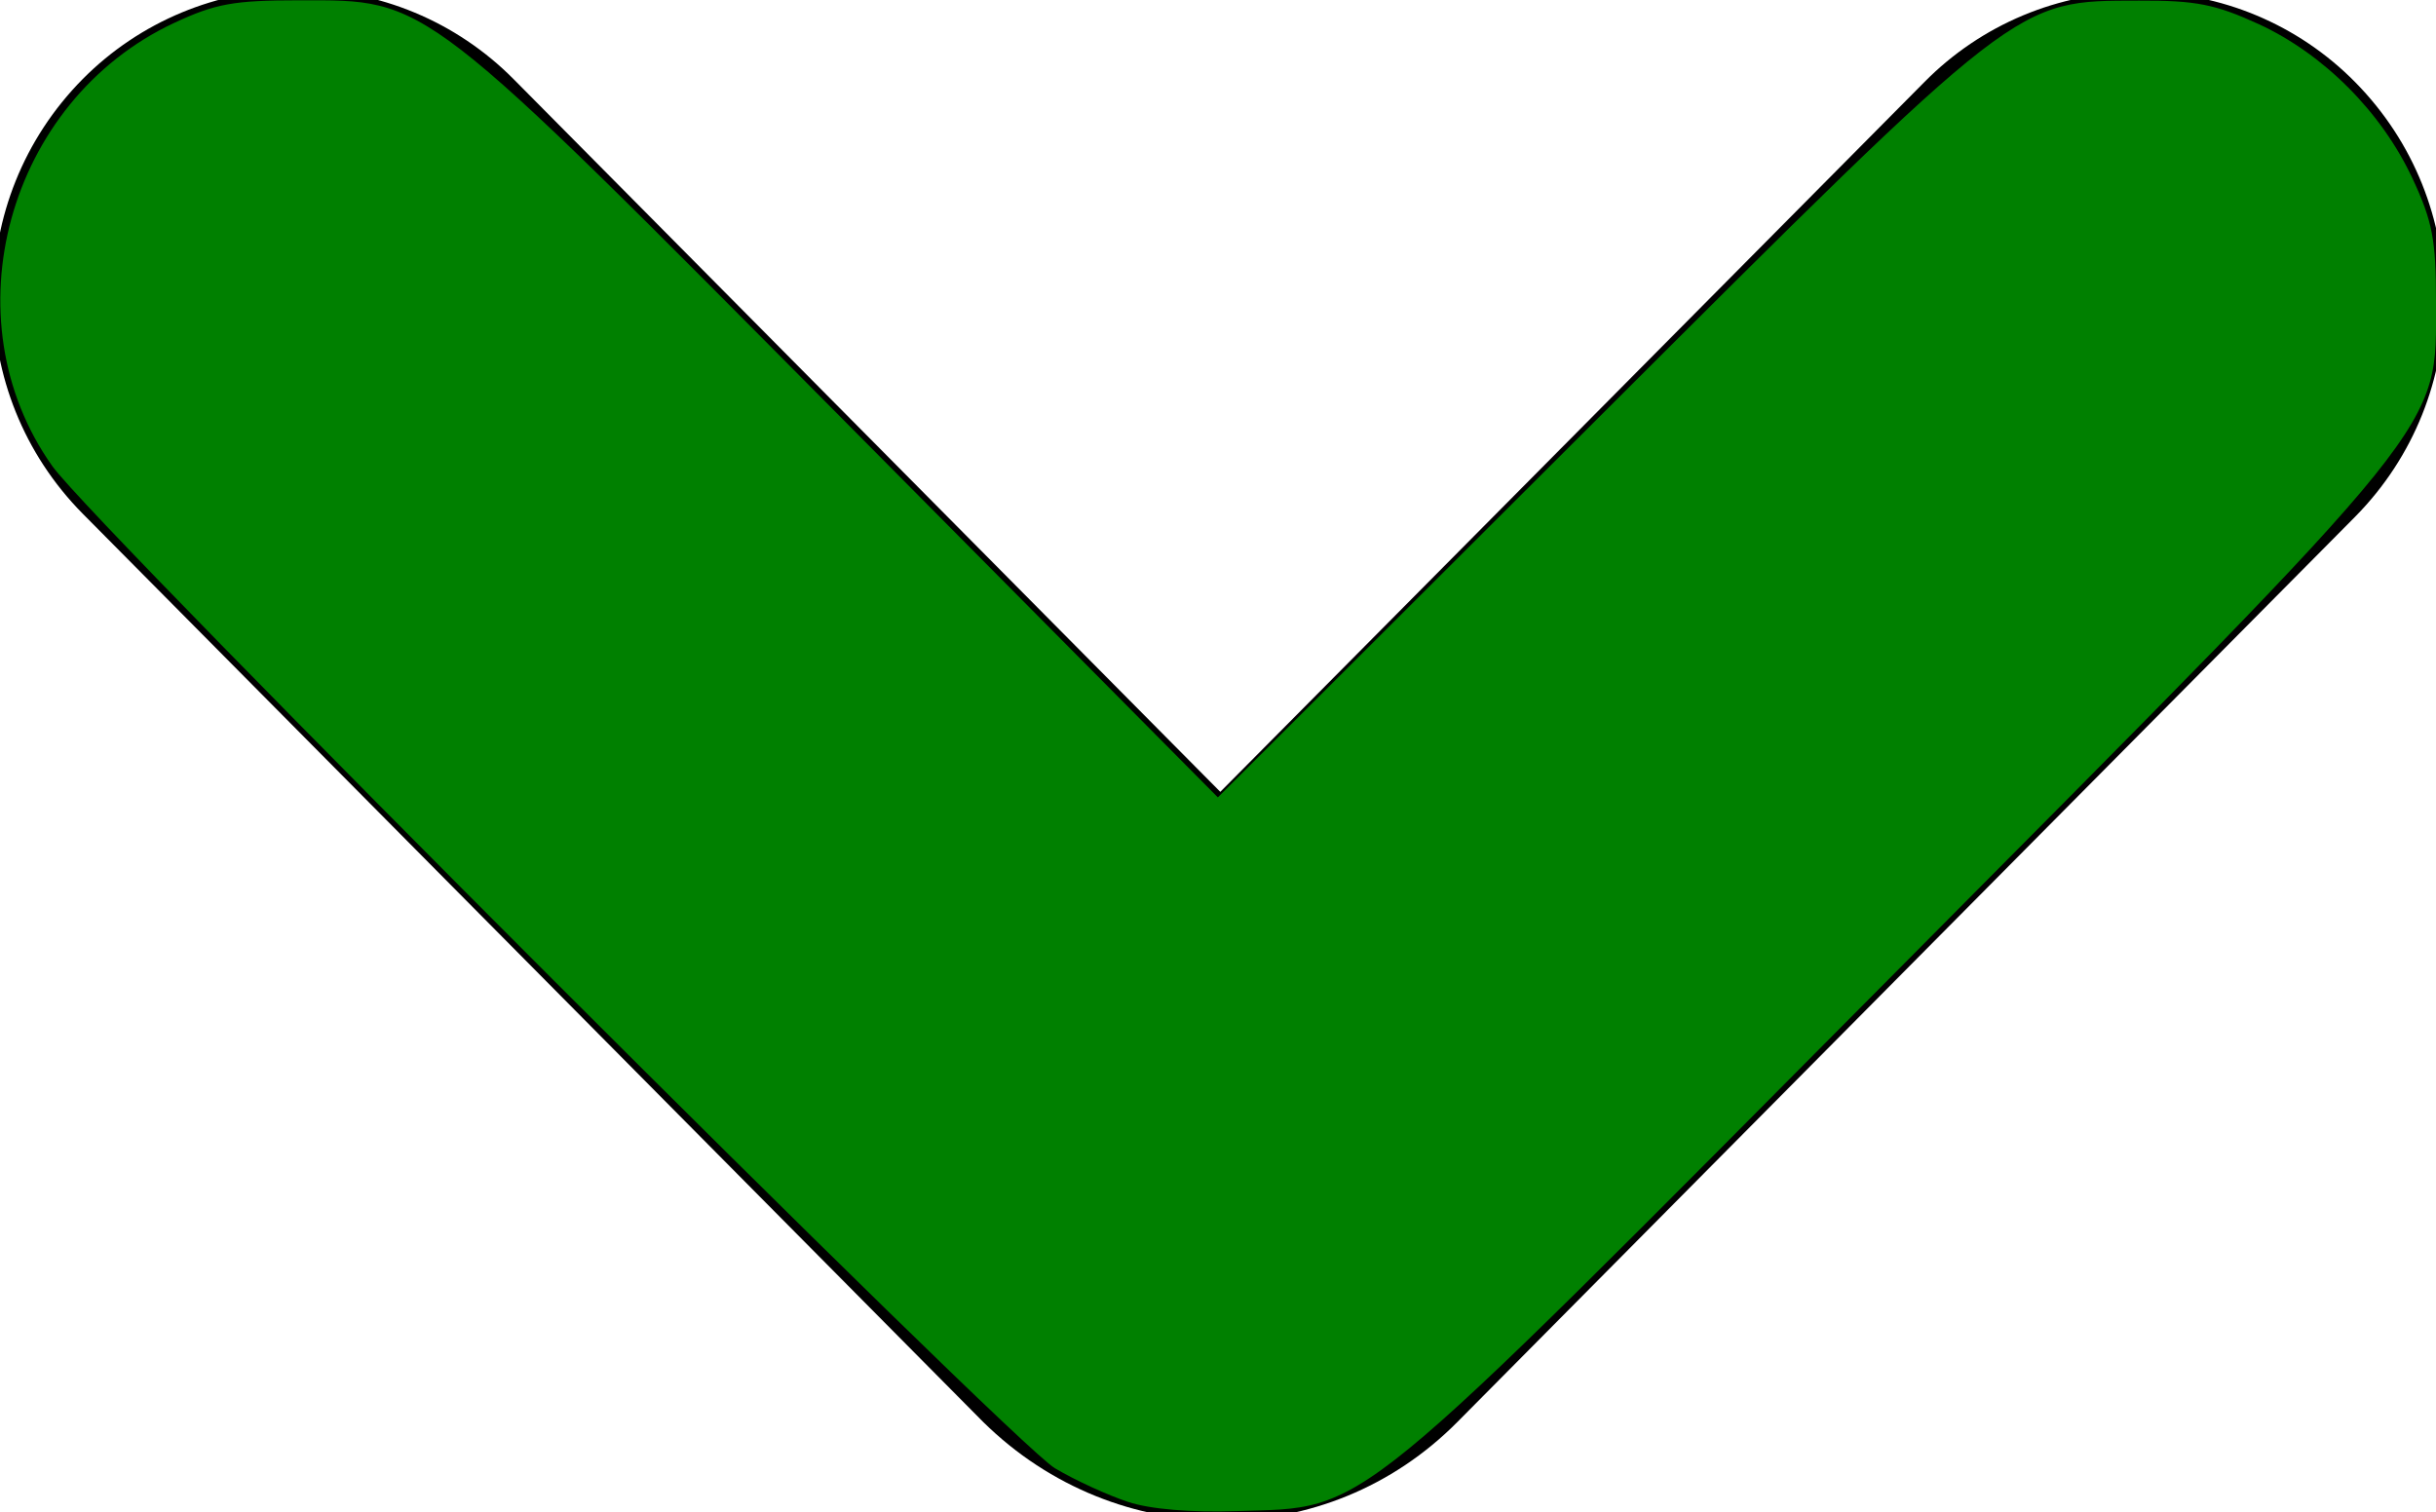
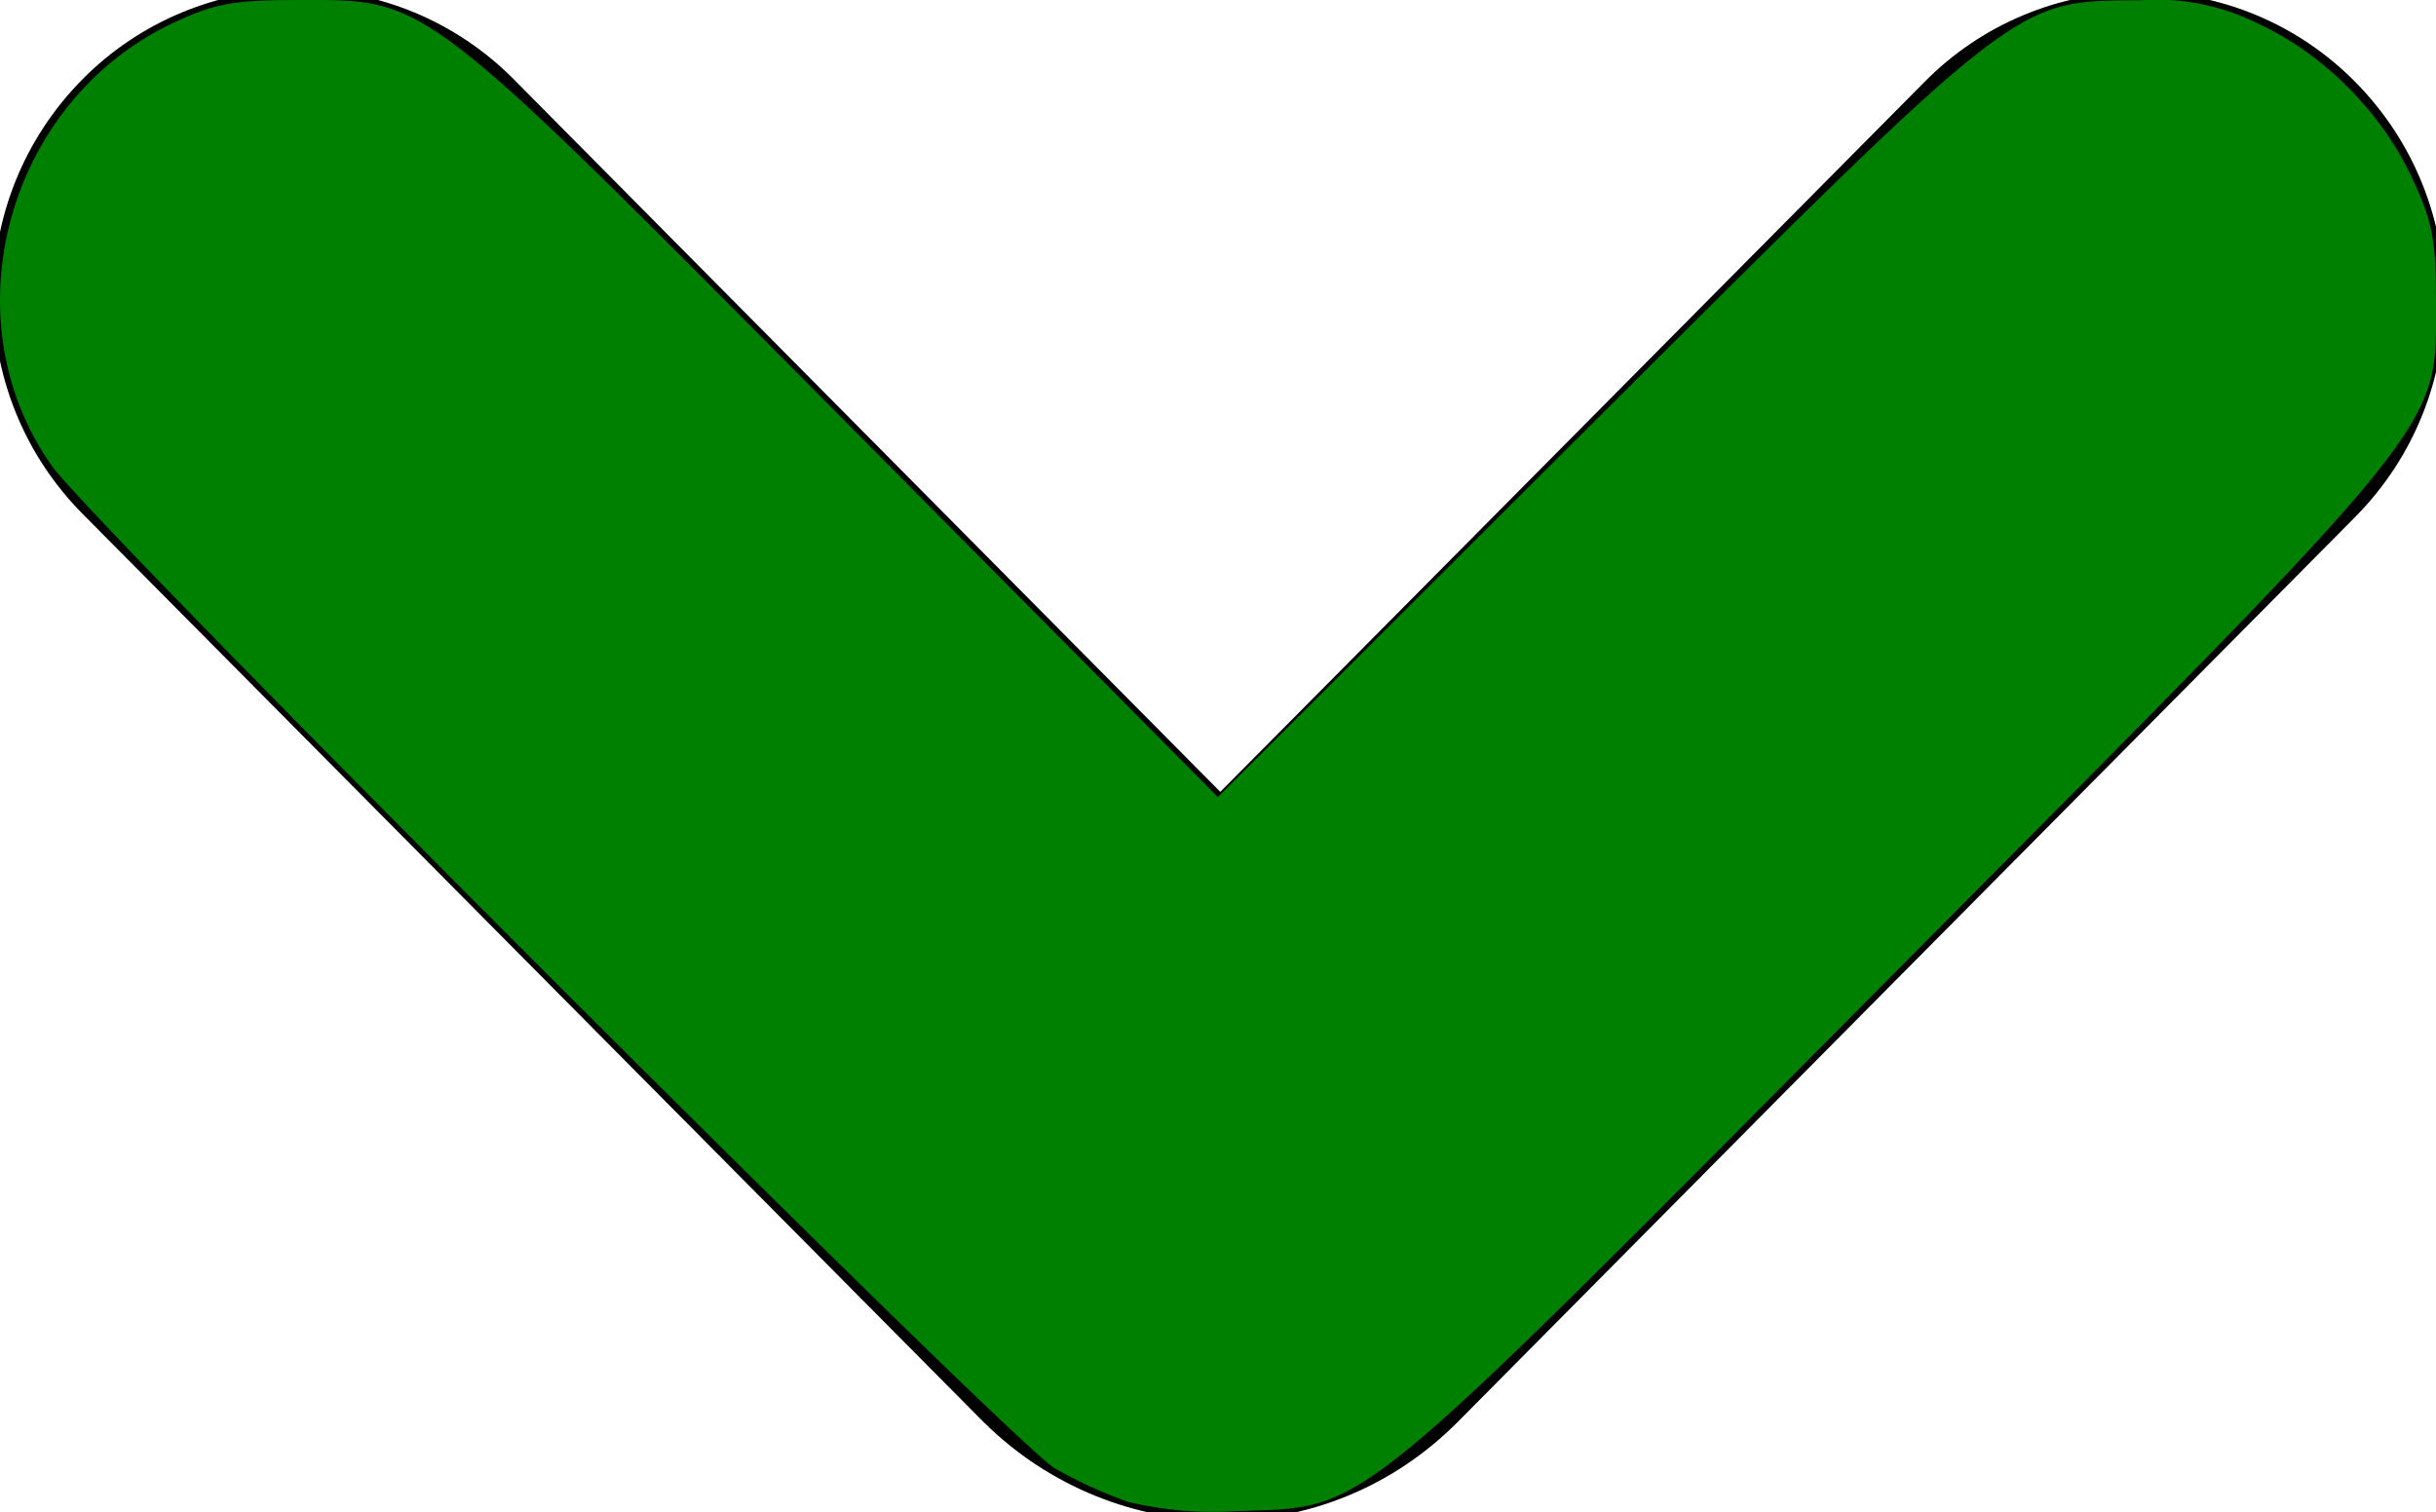
- <svg xmlns="http://www.w3.org/2000/svg" width="7.951" height="4.934" viewBox="0 0 7.951 4.934" role="presentation" version="1.1" id="svg51">
-   <defs id="defs55" />
-   <path d="m 0.27,0.258 a 1.009,1.009 0 0 0 0,1.419 l 2.939,2.965 c 0.218,0.215 0.5,0.322 0.779,0.322 0.279,0 0.556,-0.107 0.769,-0.322 l 2.93,-2.955 a 1.01,1.01 0 0 0 0,-1.419 0.987,0.987 0 0 0 -1.406,0 l -2.298,2.317 -2.307,-2.327 a 0.99,0.99 0 0 0 -1.406,0 z" fill="currentColor" fill-rule="evenodd" id="path49" />
-   <path style="fill:#008000;stroke-width:0.028" d="m 3.682,4.903 c -0.064,-0.021 -0.172,-0.07 -0.239,-0.11 -0.138,-0.081 -3.132,-3.074 -3.272,-3.271 -0.342,-0.481 -0.147,-1.192 0.397,-1.447 0.135,-0.063 0.195,-0.074 0.407,-0.074 0.427,0 0.391,-0.028 1.79,1.382 l 1.21,1.22 1.227,-1.224 c 1.399,-1.396 1.373,-1.376 1.78,-1.377 0.186,-7.3900316e-4 0.249,0.012 0.391,0.077 0.212,0.098 0.4,0.287 0.501,0.503 0.066,0.141 0.077,0.202 0.077,0.402 -8.3e-5,0.426 0.052,0.361 -1.765,2.191 -1.8,1.813 -1.715,1.744 -2.15,1.758 -0.148,0.005 -0.282,-0.006 -0.354,-0.03 z" id="path495" />
+ <svg xmlns="http://www.w3.org/2000/svg" width="7.951" height="4.934">
+   <path d="M.27.258a1.009 1.009 0 0 0 0 1.42l2.94 2.964c.217.215.5.322.778.322.28 0 .556-.107.77-.322l2.93-2.955a1.01 1.01 0 0 0 0-1.419.987.987 0 0 0-1.407 0L3.983 2.585 1.676.258a.99.99 0 0 0-1.406 0z" fill="currentColor" fill-rule="evenodd" />
+   <path style="fill:green;stroke-width:.028" d="M3.682 4.903a1.49 1.49 0 0 1-.24-.11C3.304 4.712.31 1.719.17 1.522-.172 1.04.023.329.567.074.702.011.762 0 .975 0c.427 0 .391-.028 1.79 1.382l1.21 1.22 1.227-1.224C6.6-.017 6.575.003 6.982.001a.74.74 0 0 1 .39.077c.212.098.4.287.501.503.066.141.078.202.078.402 0 .426.052.361-1.765 2.191-1.8 1.813-1.715 1.744-2.15 1.759a1.183 1.183 0 0 1-.354-.03z" />
</svg>
